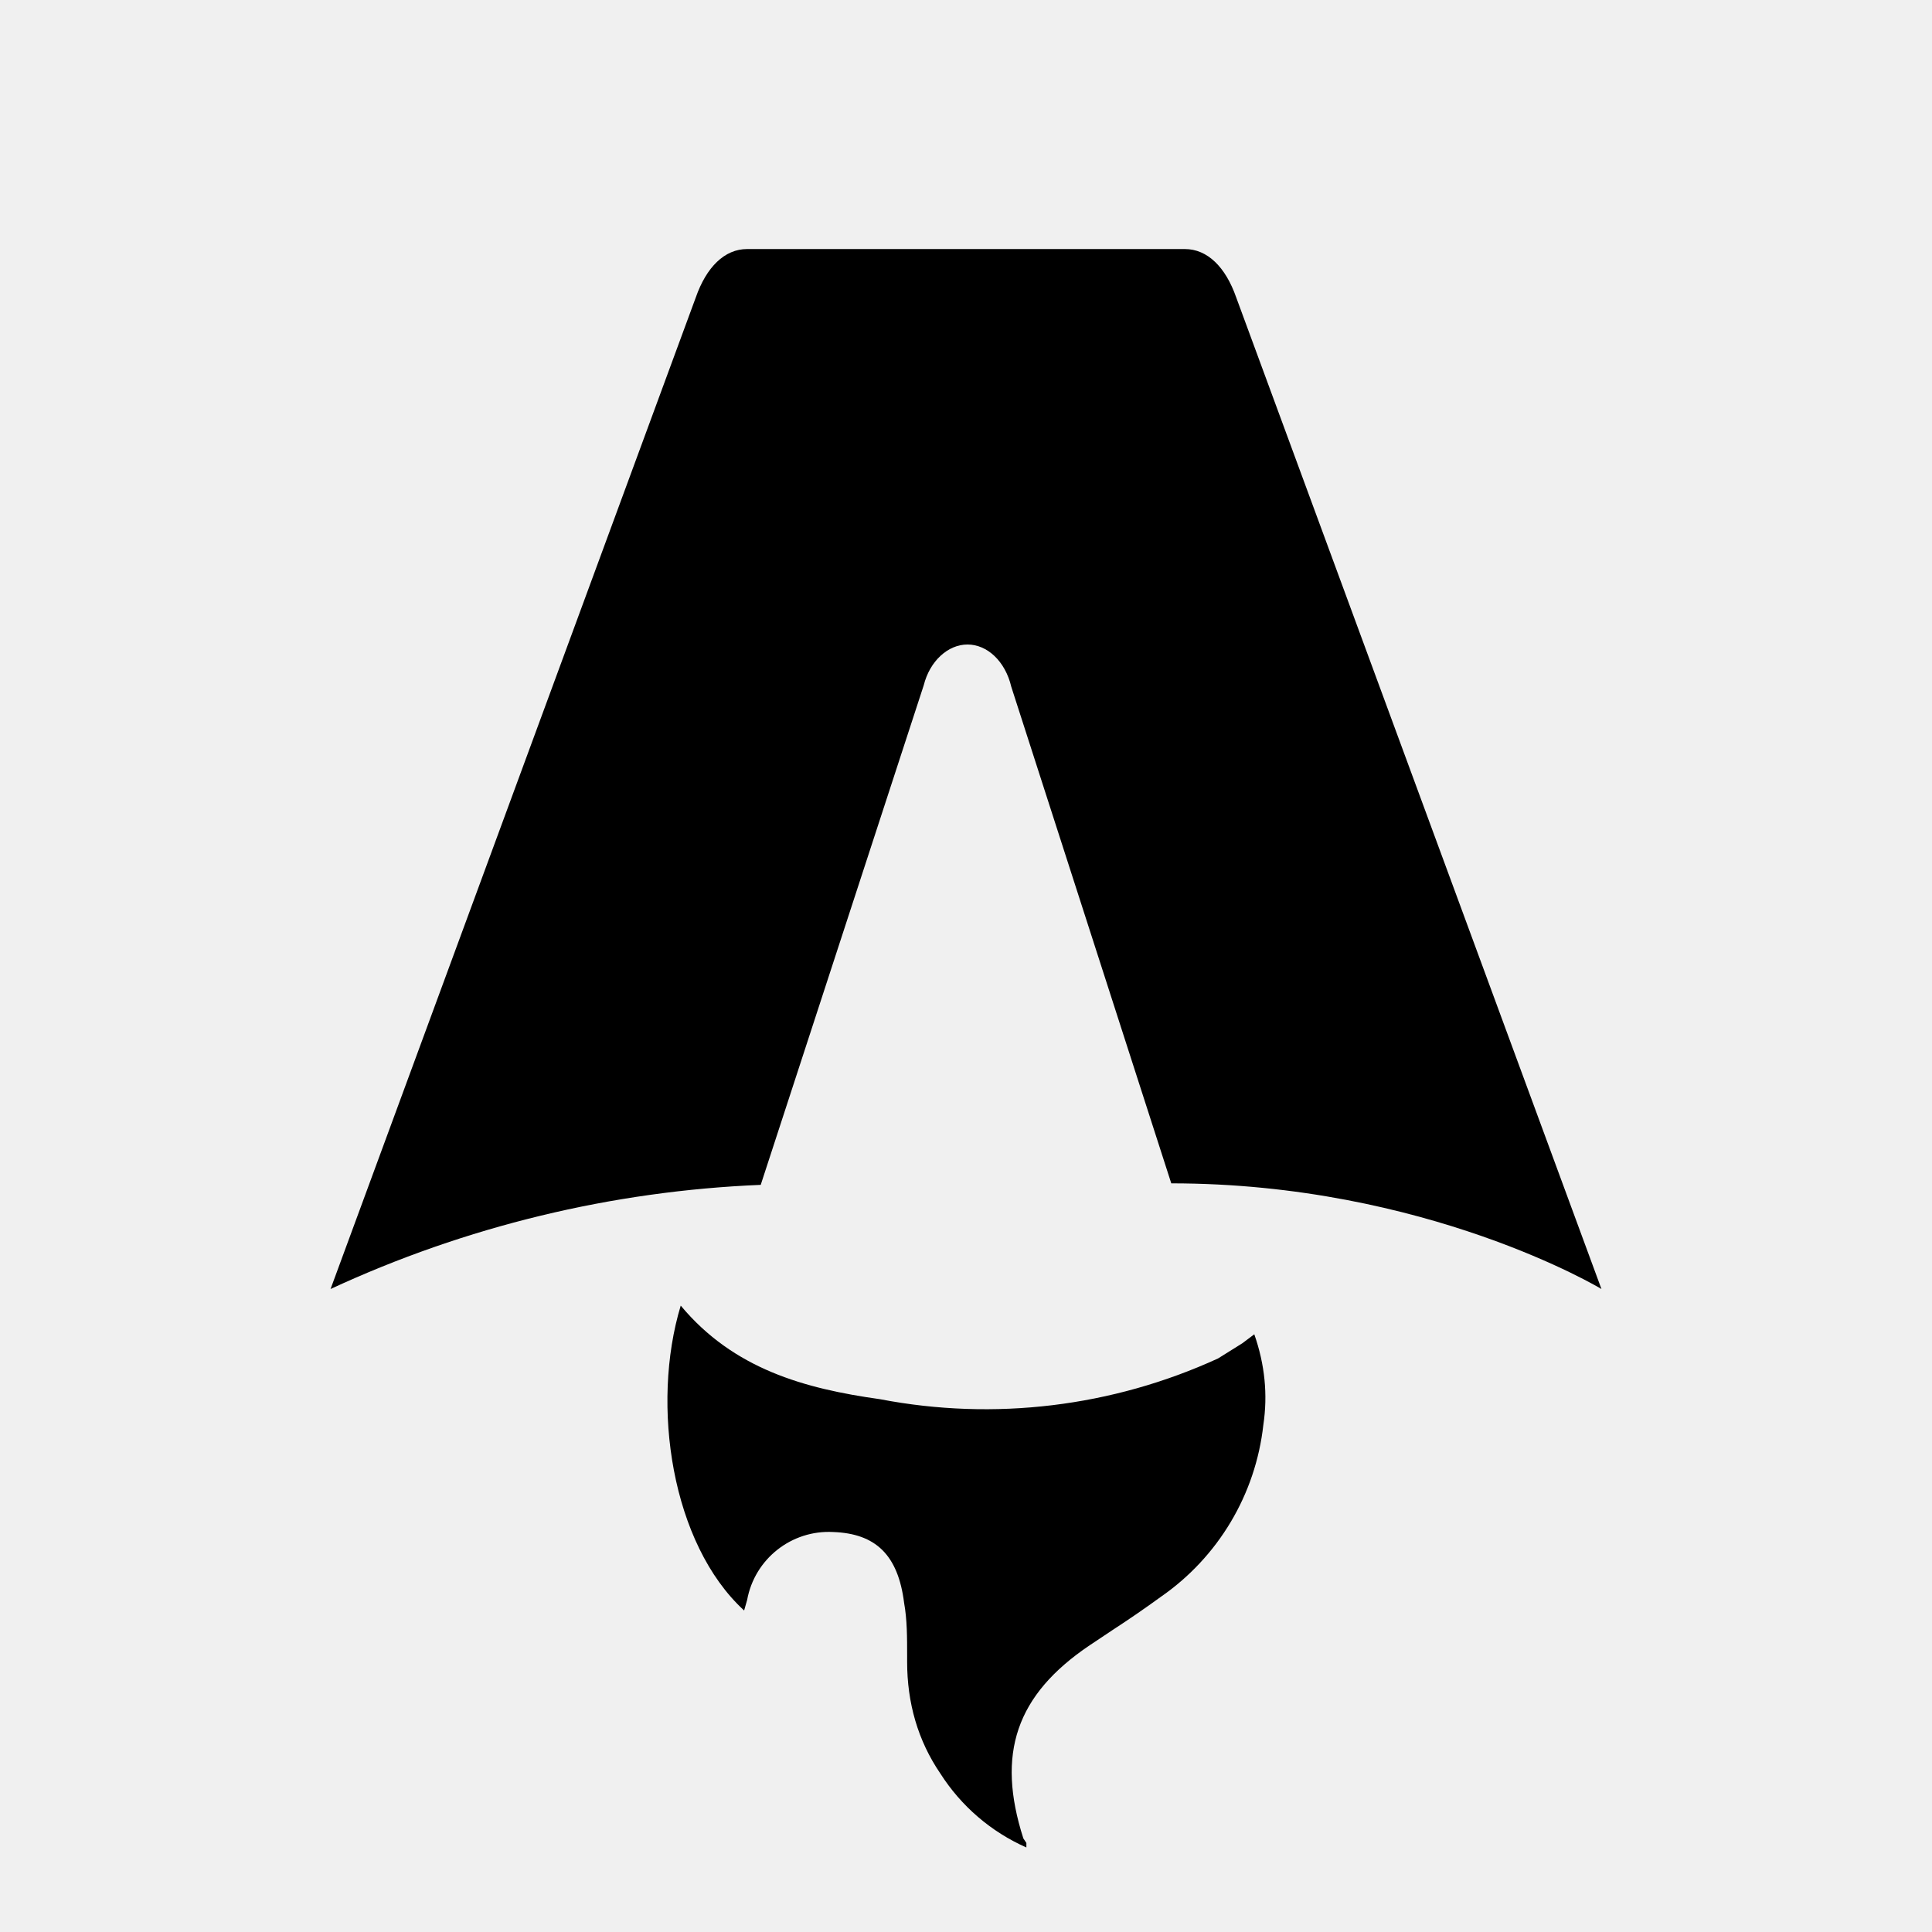
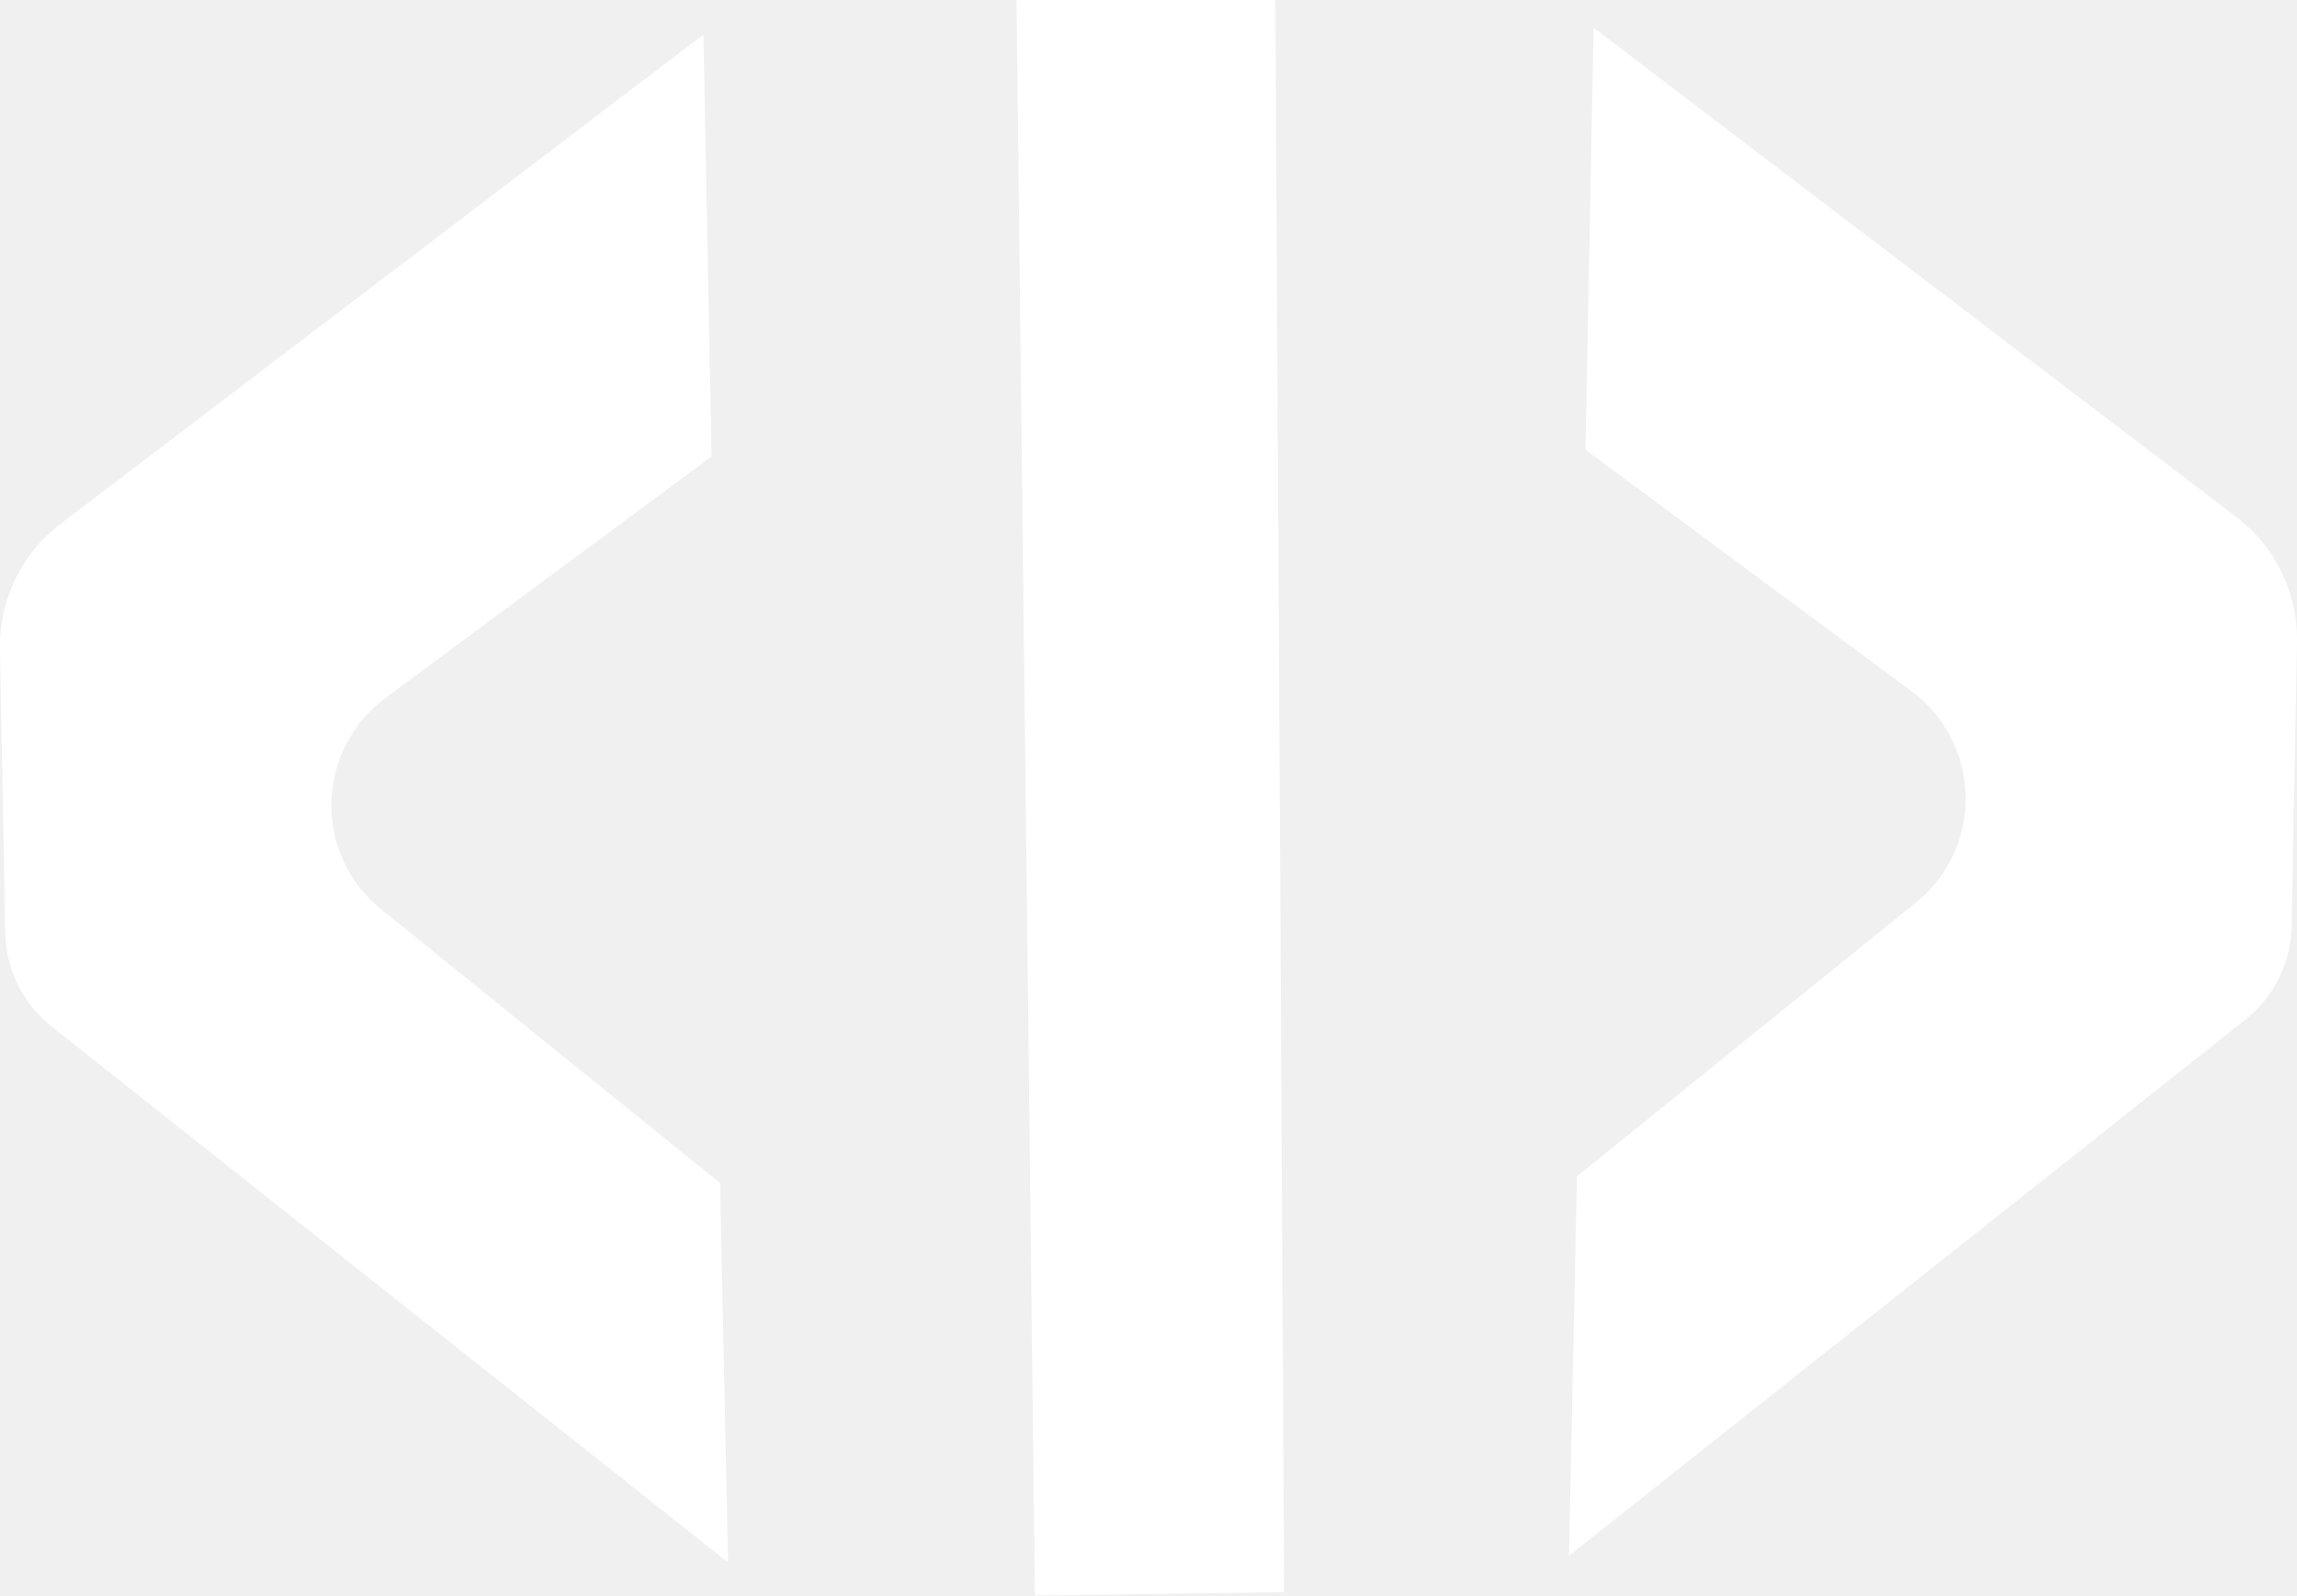
- <svg xmlns="http://www.w3.org/2000/svg" fill="none" viewBox="0 0 128 128">
-   <path d="M50.4 78.5a75.1 75.1 0 0 0-28.5 6.9l24.2-65.7c.7-2 1.9-3.2 3.4-3.2h29c1.5 0 2.7 1.2 3.4 3.2l24.2 65.7s-11.6-7-28.5-7L67 45.5c-.4-1.7-1.6-2.8-2.9-2.8-1.3 0-2.5 1.1-2.9 2.7L50.4 78.5Zm-1.1 28.2Zm-4.2-20.2c-2 6.6-.6 15.8 4.2 20.2a17.5 17.5 0 0 1 .2-.7 5.5 5.5 0 0 1 5.7-4.5c2.8.1 4.3 1.5 4.7 4.7.2 1.1.2 2.3.2 3.5v.4c0 2.7.7 5.2 2.2 7.4a13 13 0 0 0 5.7 4.9v-.3l-.2-.3c-1.8-5.6-.5-9.5 4.4-12.8l1.5-1a73 73 0 0 0 3.2-2.2 16 16 0 0 0 6.8-11.4c.3-2 .1-4-.6-6l-.8.6-1.6 1a37 37 0 0 1-22.4 2.7c-5-.7-9.7-2-13.2-6.2Z" />
-   <style>
-         path { fill: #000; }
-         @media (prefers-color-scheme: dark) {
-             path { fill: #FFF; }
-         }
-     </style>
+ <svg xmlns="http://www.w3.org/2000/svg" id="Capa_1" data-name="Capa 1" viewBox="0 0 672.76 467.29">
+   <defs>
+     <style>.cls-1{fill:#fff;}</style>
+   </defs>
+   <path class="cls-1" d="M368.91,276l2.4,123.54-95.52,70.73a39.13,39.13,0,0,0-1.29,61.89l99.3,80.18,2.33,111.1L178,566.47a35.76,35.76,0,0,1-13.55-27.37l-1.56-83.24a44.83,44.83,0,0,1,17.66-36.51Z" transform="translate(-162.9 -265.85)" />
+   <path class="cls-1" d="M818,417.35a44.87,44.87,0,0,1,17.67,36.51l-1.57,83.24a35.76,35.76,0,0,1-13.55,27.37l-198.11,157,2.33-111.1,99.3-80.18a39.13,39.13,0,0,0-1.29-61.89l-95.52-70.73L629.65,274Z" transform="translate(-162.9 -265.85)" />
+   <path class="cls-1" d="M466,733.15l-5.37-467.3h75.8L539,732.15Z" transform="translate(-162.9 -265.85)" />
</svg>
